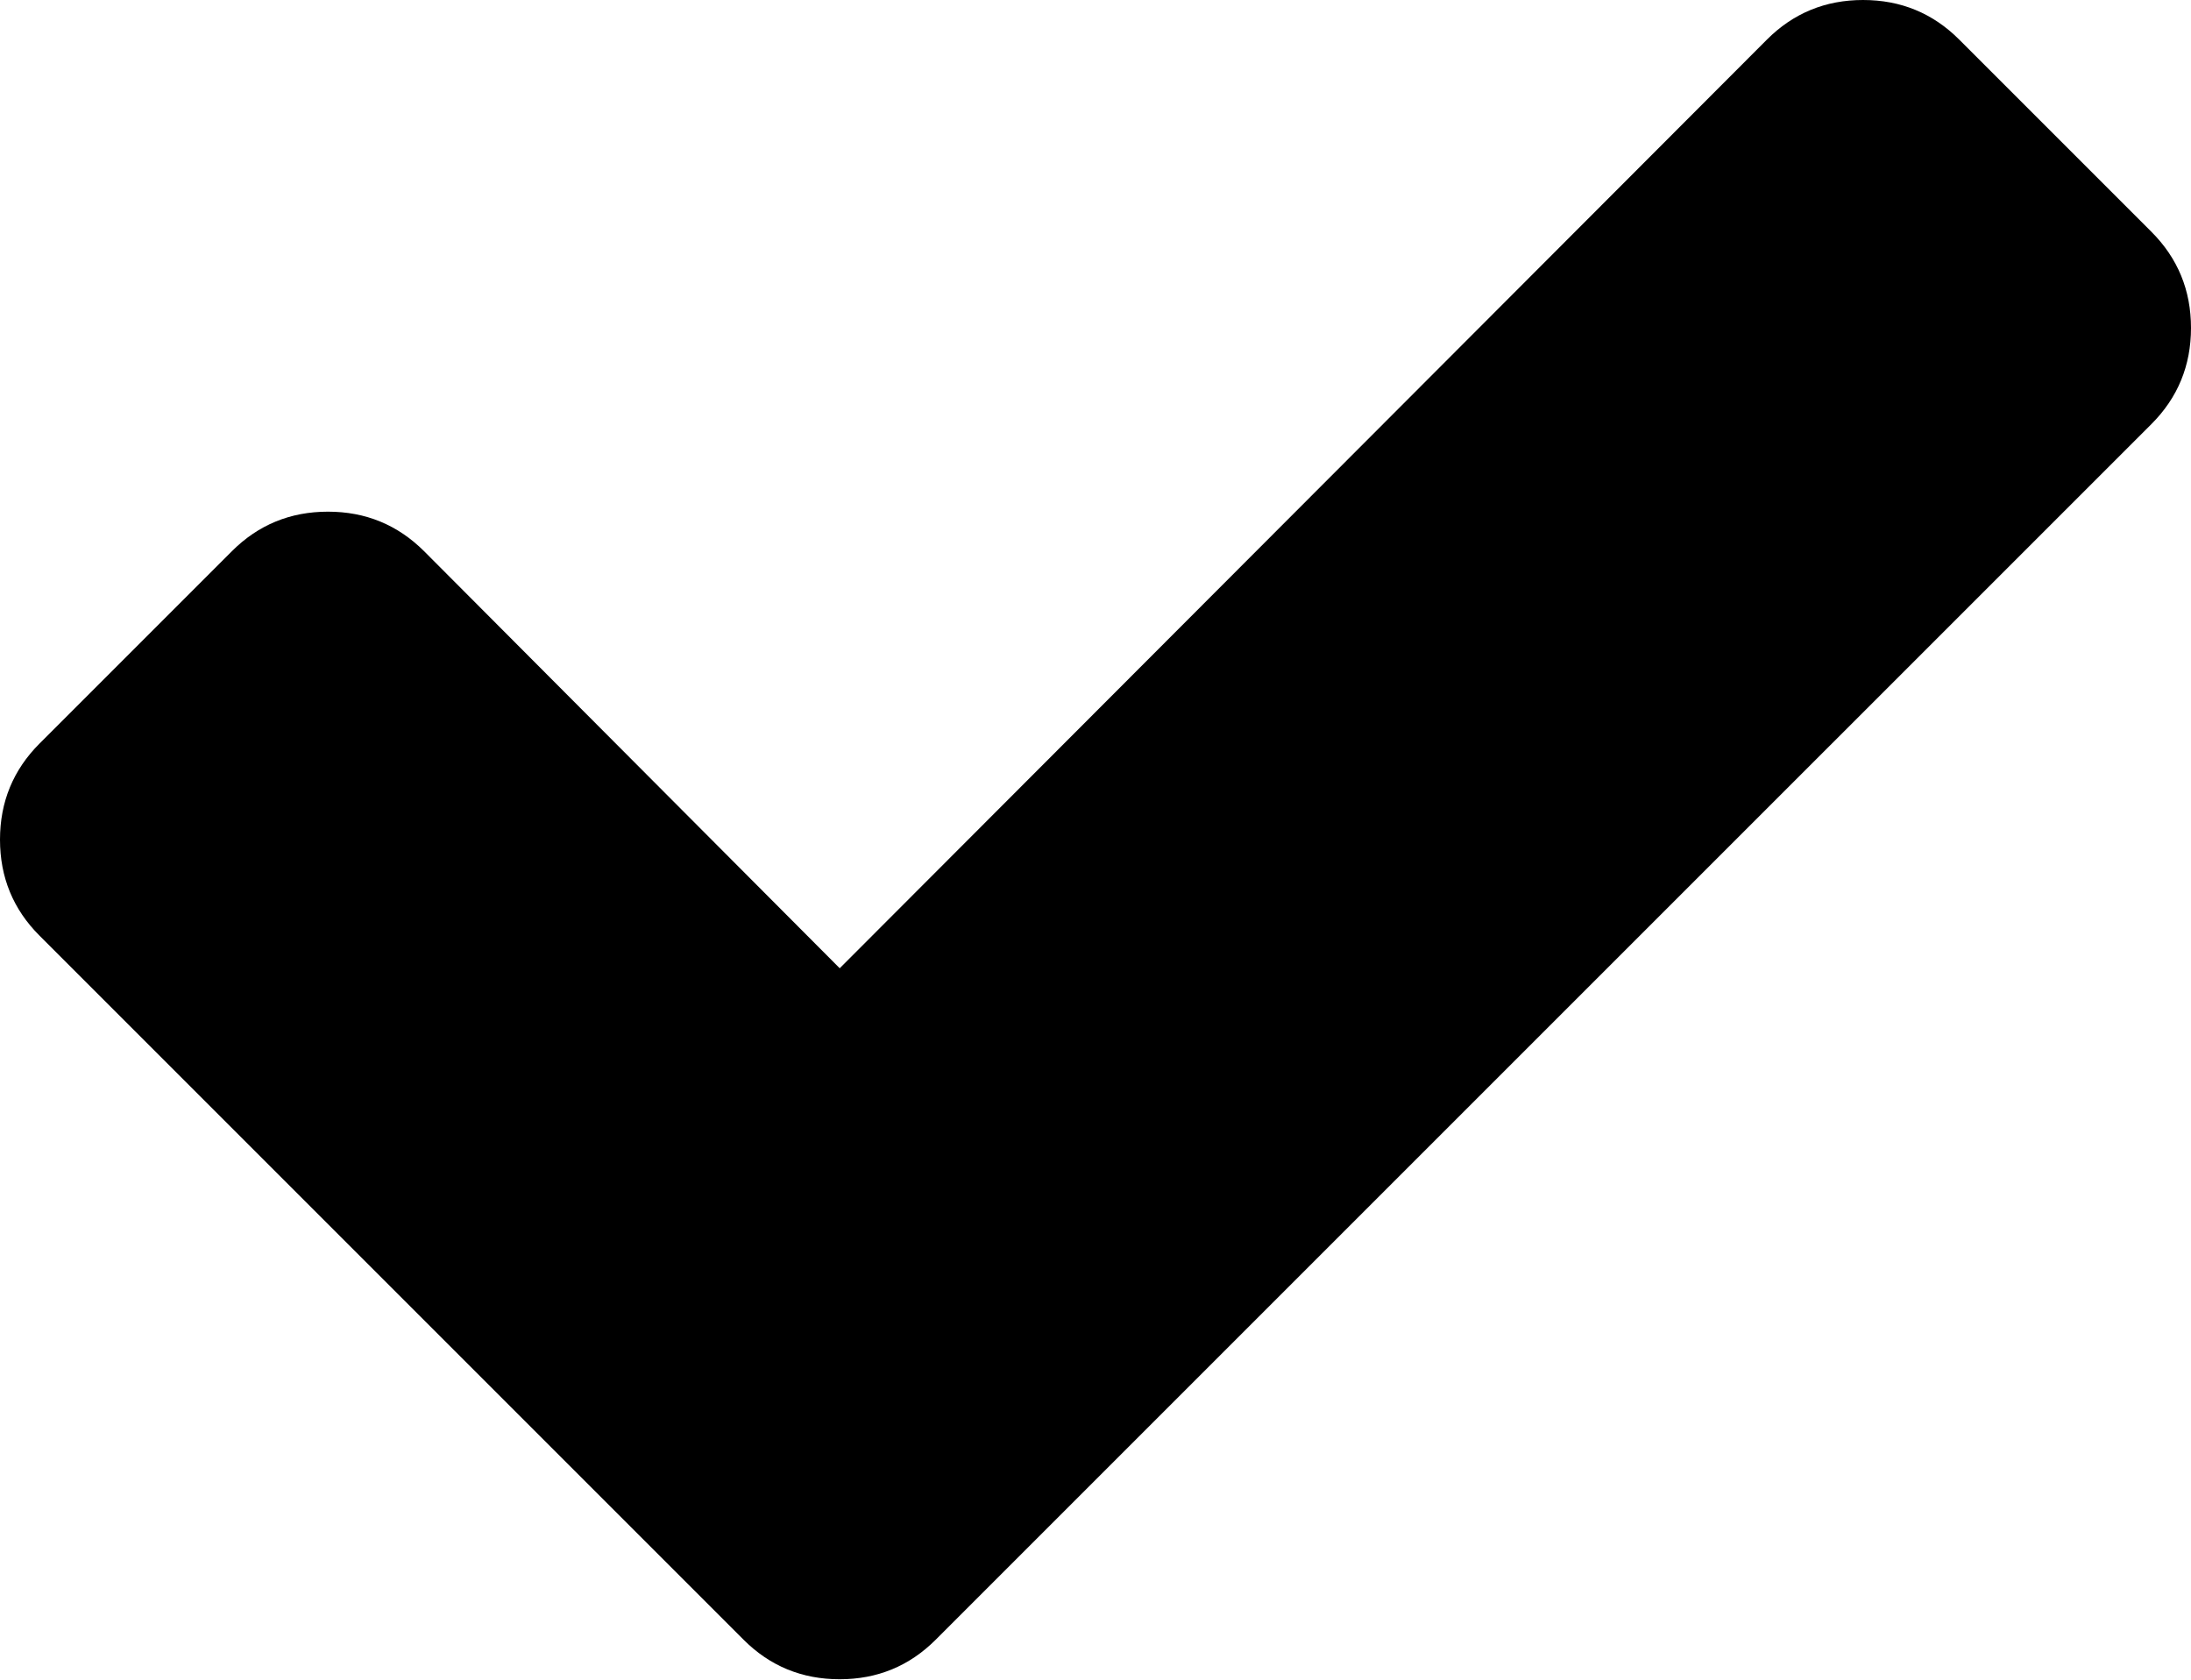
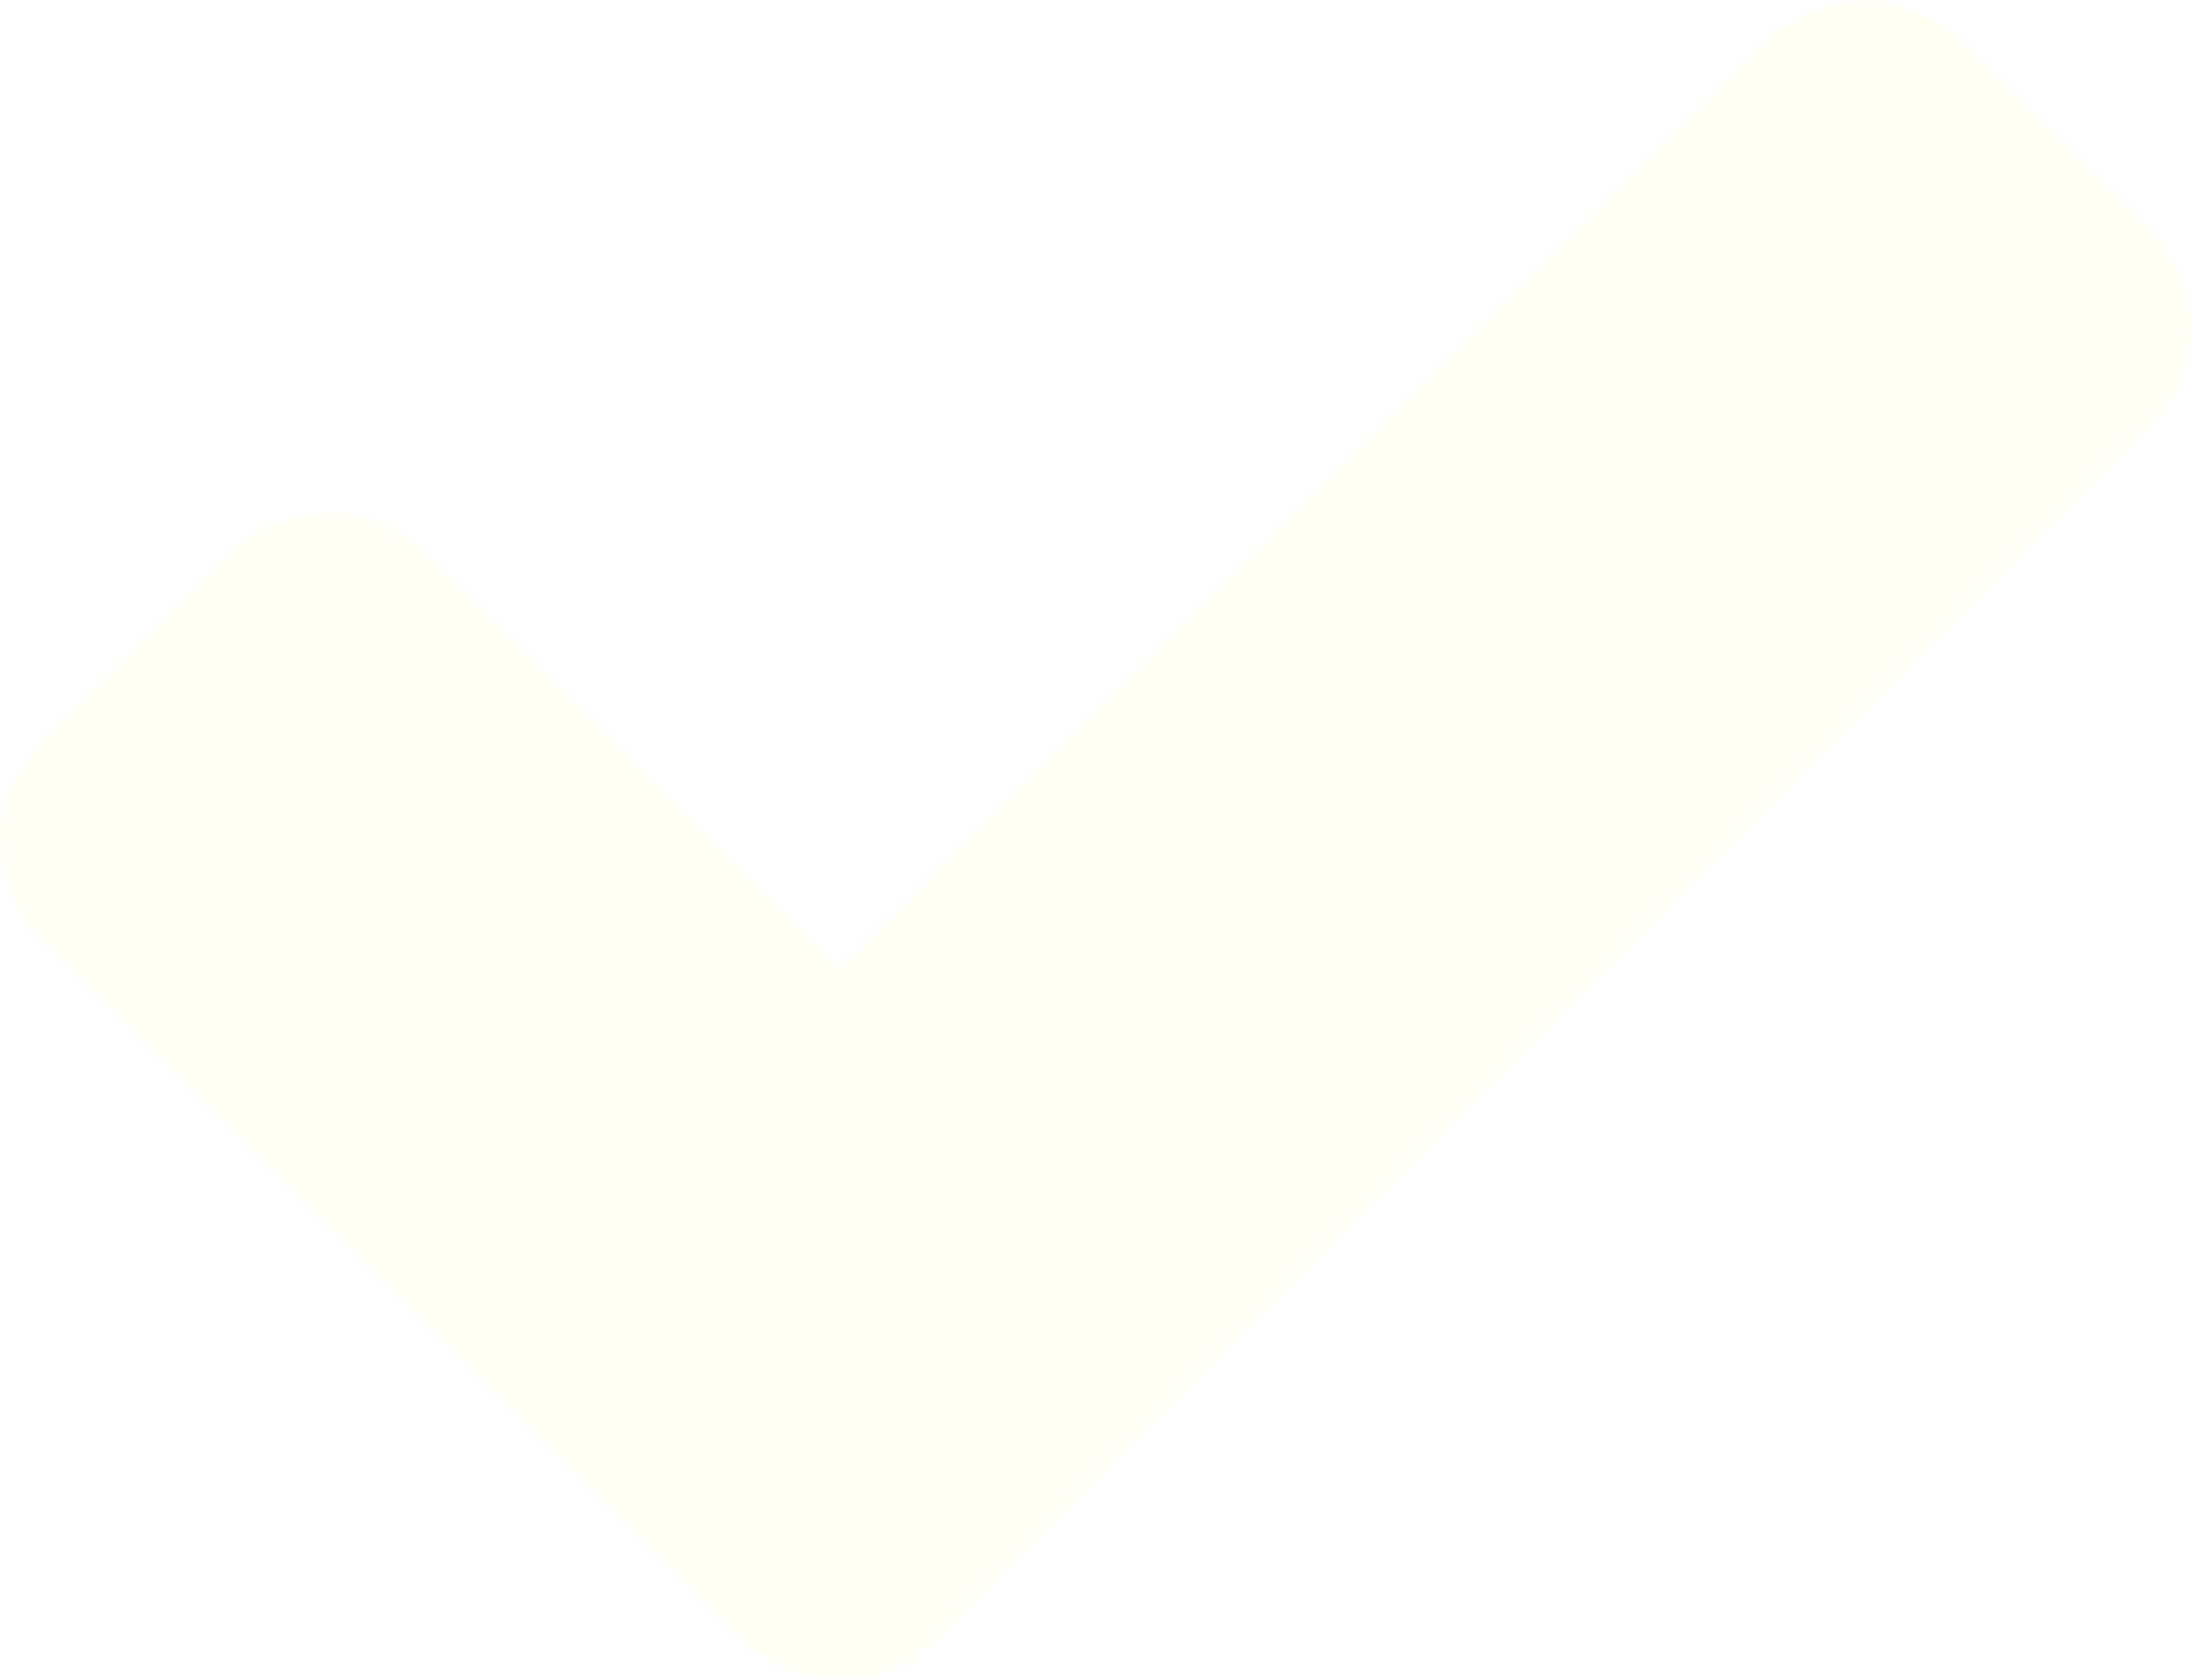
<svg xmlns="http://www.w3.org/2000/svg" version="1.1" x="0px" y="0px" viewBox="0 0 50 38.322" style="enable-background:new 0 0 50 38.322;" xml:space="preserve">
  <g id="Layer_5">
-     <path id="XMLID_257_" d="M50,7.484c0,0.859-0.301,1.592-0.903,2.194L25.742,33.032l-4.388,4.388   c-0.602,0.602-1.333,0.903-2.192,0.903c-0.861,0-1.592-0.301-2.194-0.903l-4.388-4.388L0.903,21.354   C0.301,20.754,0,20.021,0,19.162c0-0.861,0.301-1.592,0.903-2.194l4.388-4.388c0.602-0.602,1.333-0.903,2.194-0.903   c0.859,0,1.59,0.301,2.194,0.903l9.484,9.517l21.16-21.194C40.924,0.301,41.656,0,42.516,0c0.861,0,1.592,0.301,2.194,0.903   l4.388,4.388C49.699,5.893,50,6.624,50,7.484z" />
+     <path fill="#fffff5" id="XMLID_257_" d="M50,7.484c0,0.859-0.301,1.592-0.903,2.194L25.742,33.032l-4.388,4.388   c-0.602,0.602-1.333,0.903-2.192,0.903c-0.861,0-1.592-0.301-2.194-0.903l-4.388-4.388L0.903,21.354   C0.301,20.754,0,20.021,0,19.162c0-0.861,0.301-1.592,0.903-2.194l4.388-4.388c0.602-0.602,1.333-0.903,2.194-0.903   c0.859,0,1.59,0.301,2.194,0.903l9.484,9.517l21.16-21.194C40.924,0.301,41.656,0,42.516,0c0.861,0,1.592,0.301,2.194,0.903   l4.388,4.388C49.699,5.893,50,6.624,50,7.484z" />
  </g>
  <g id="Layer_1">
</g>
</svg>
